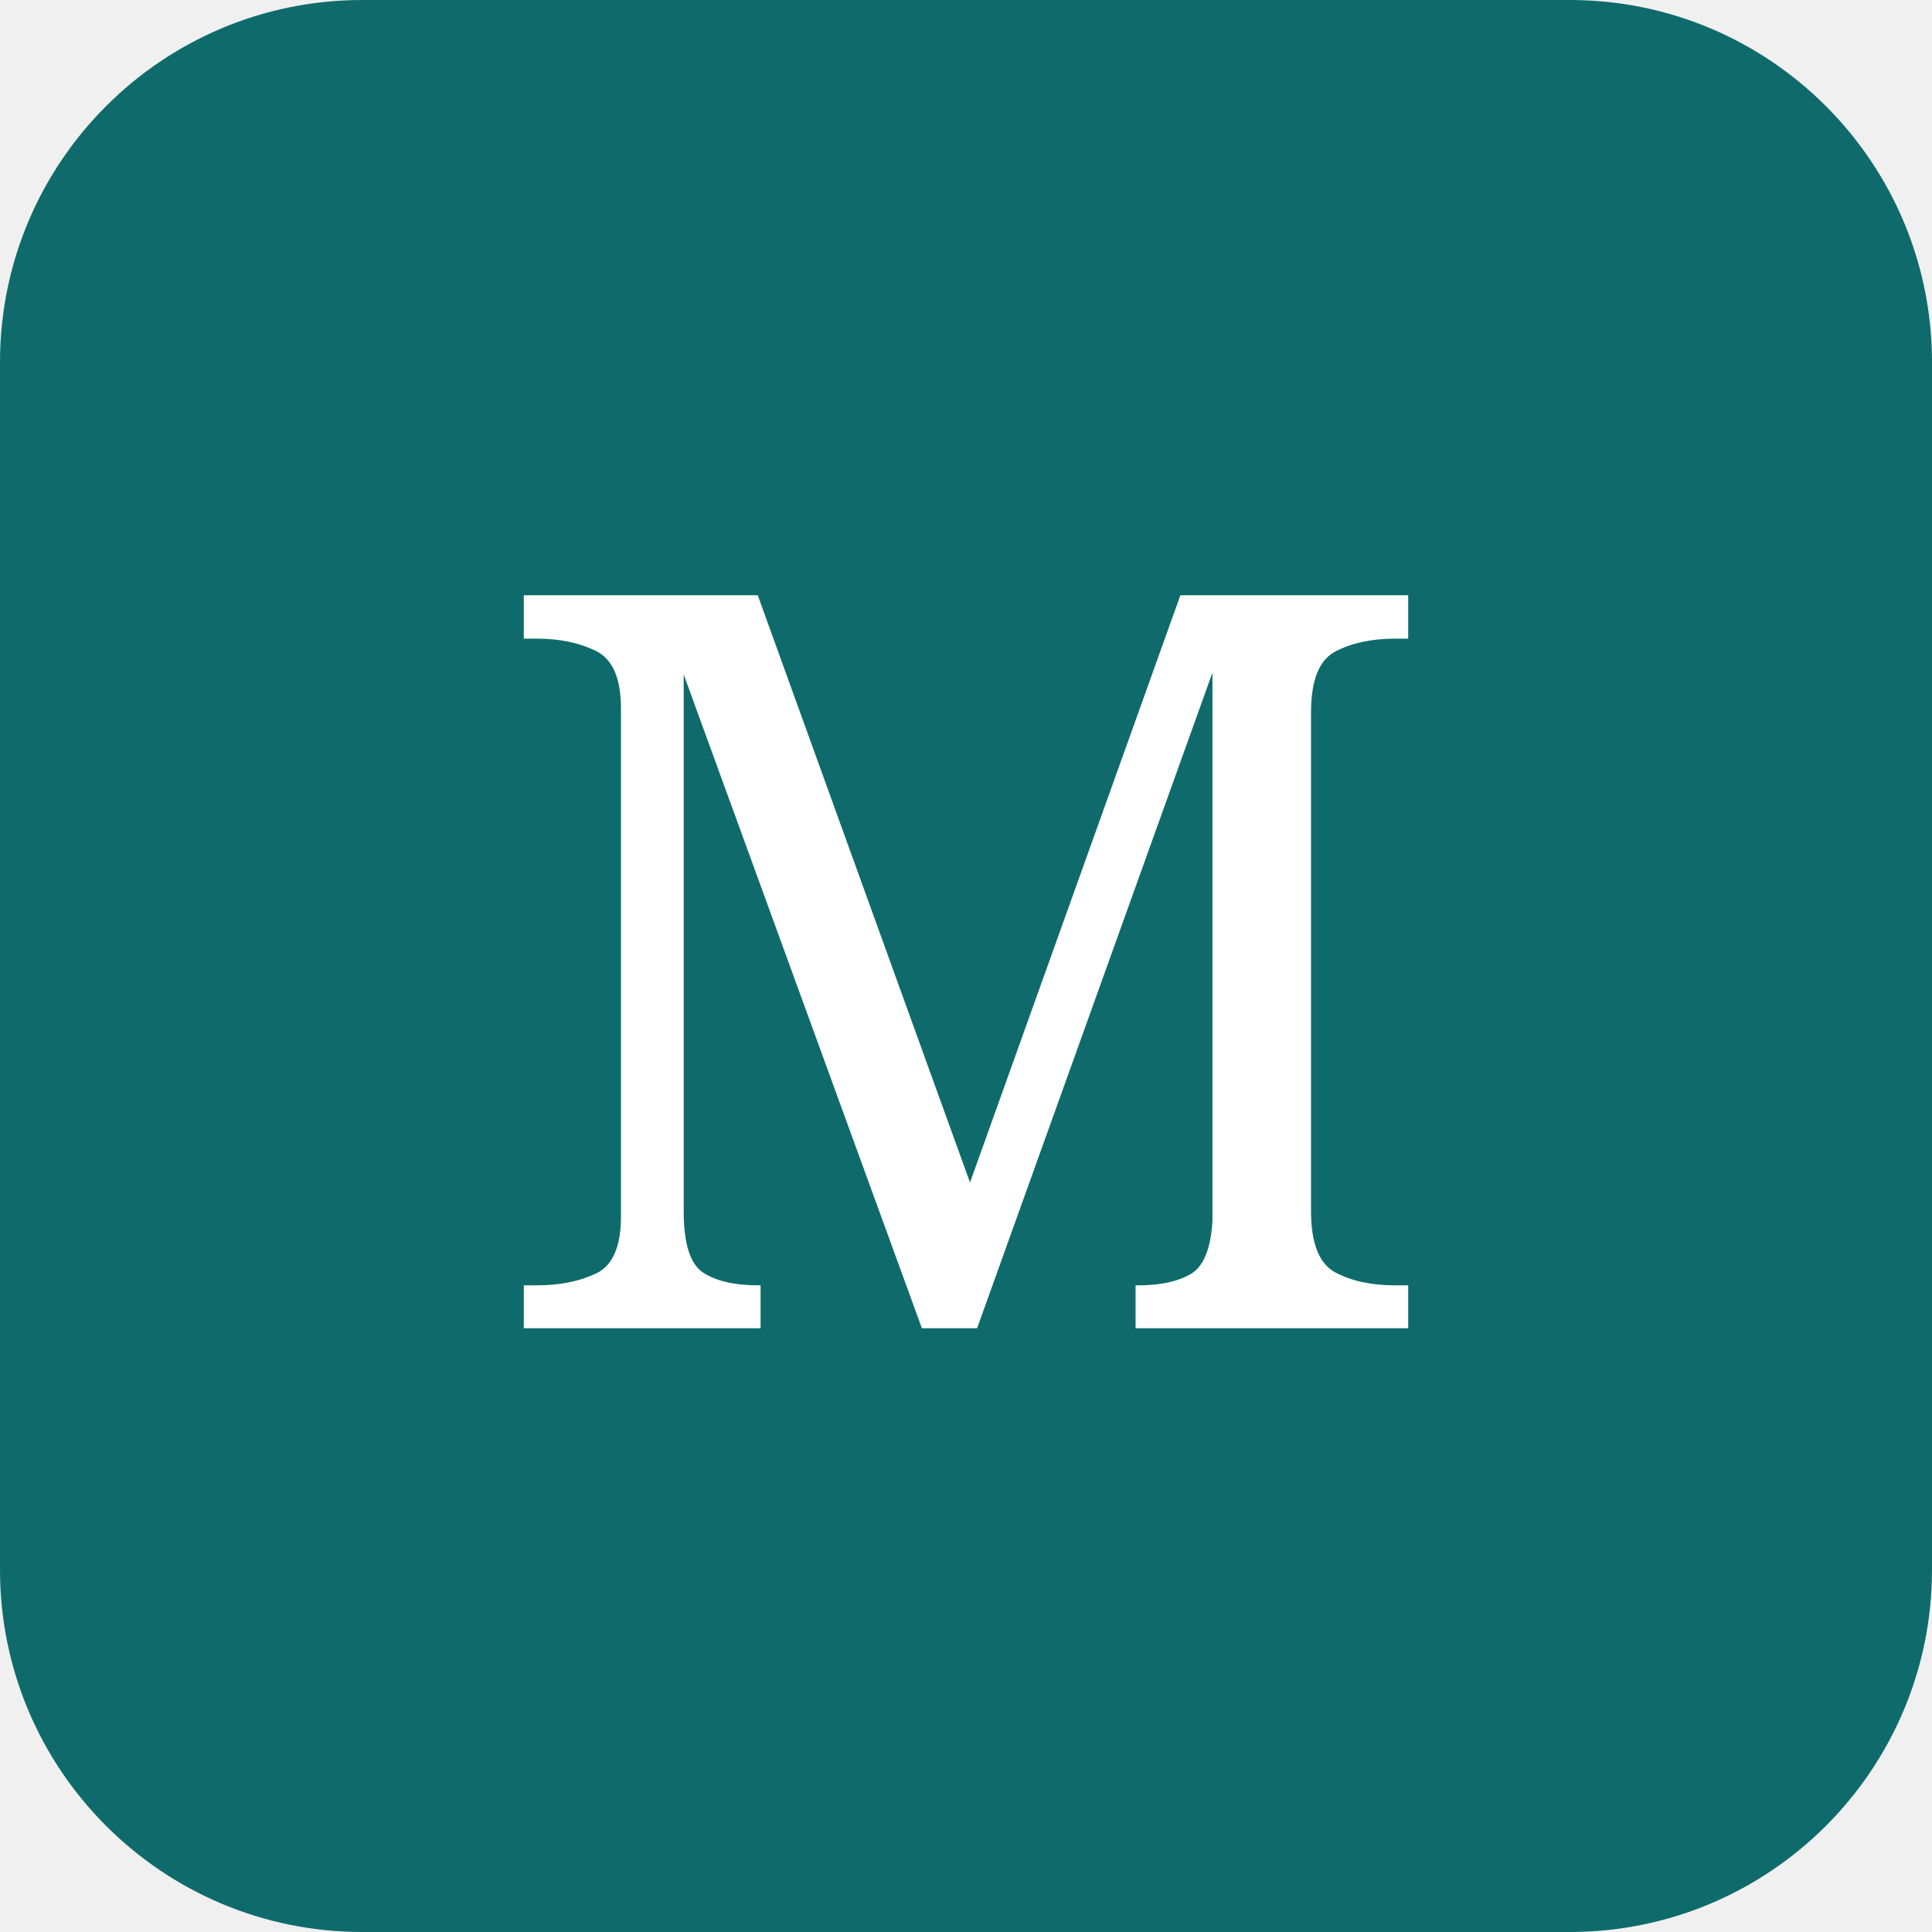
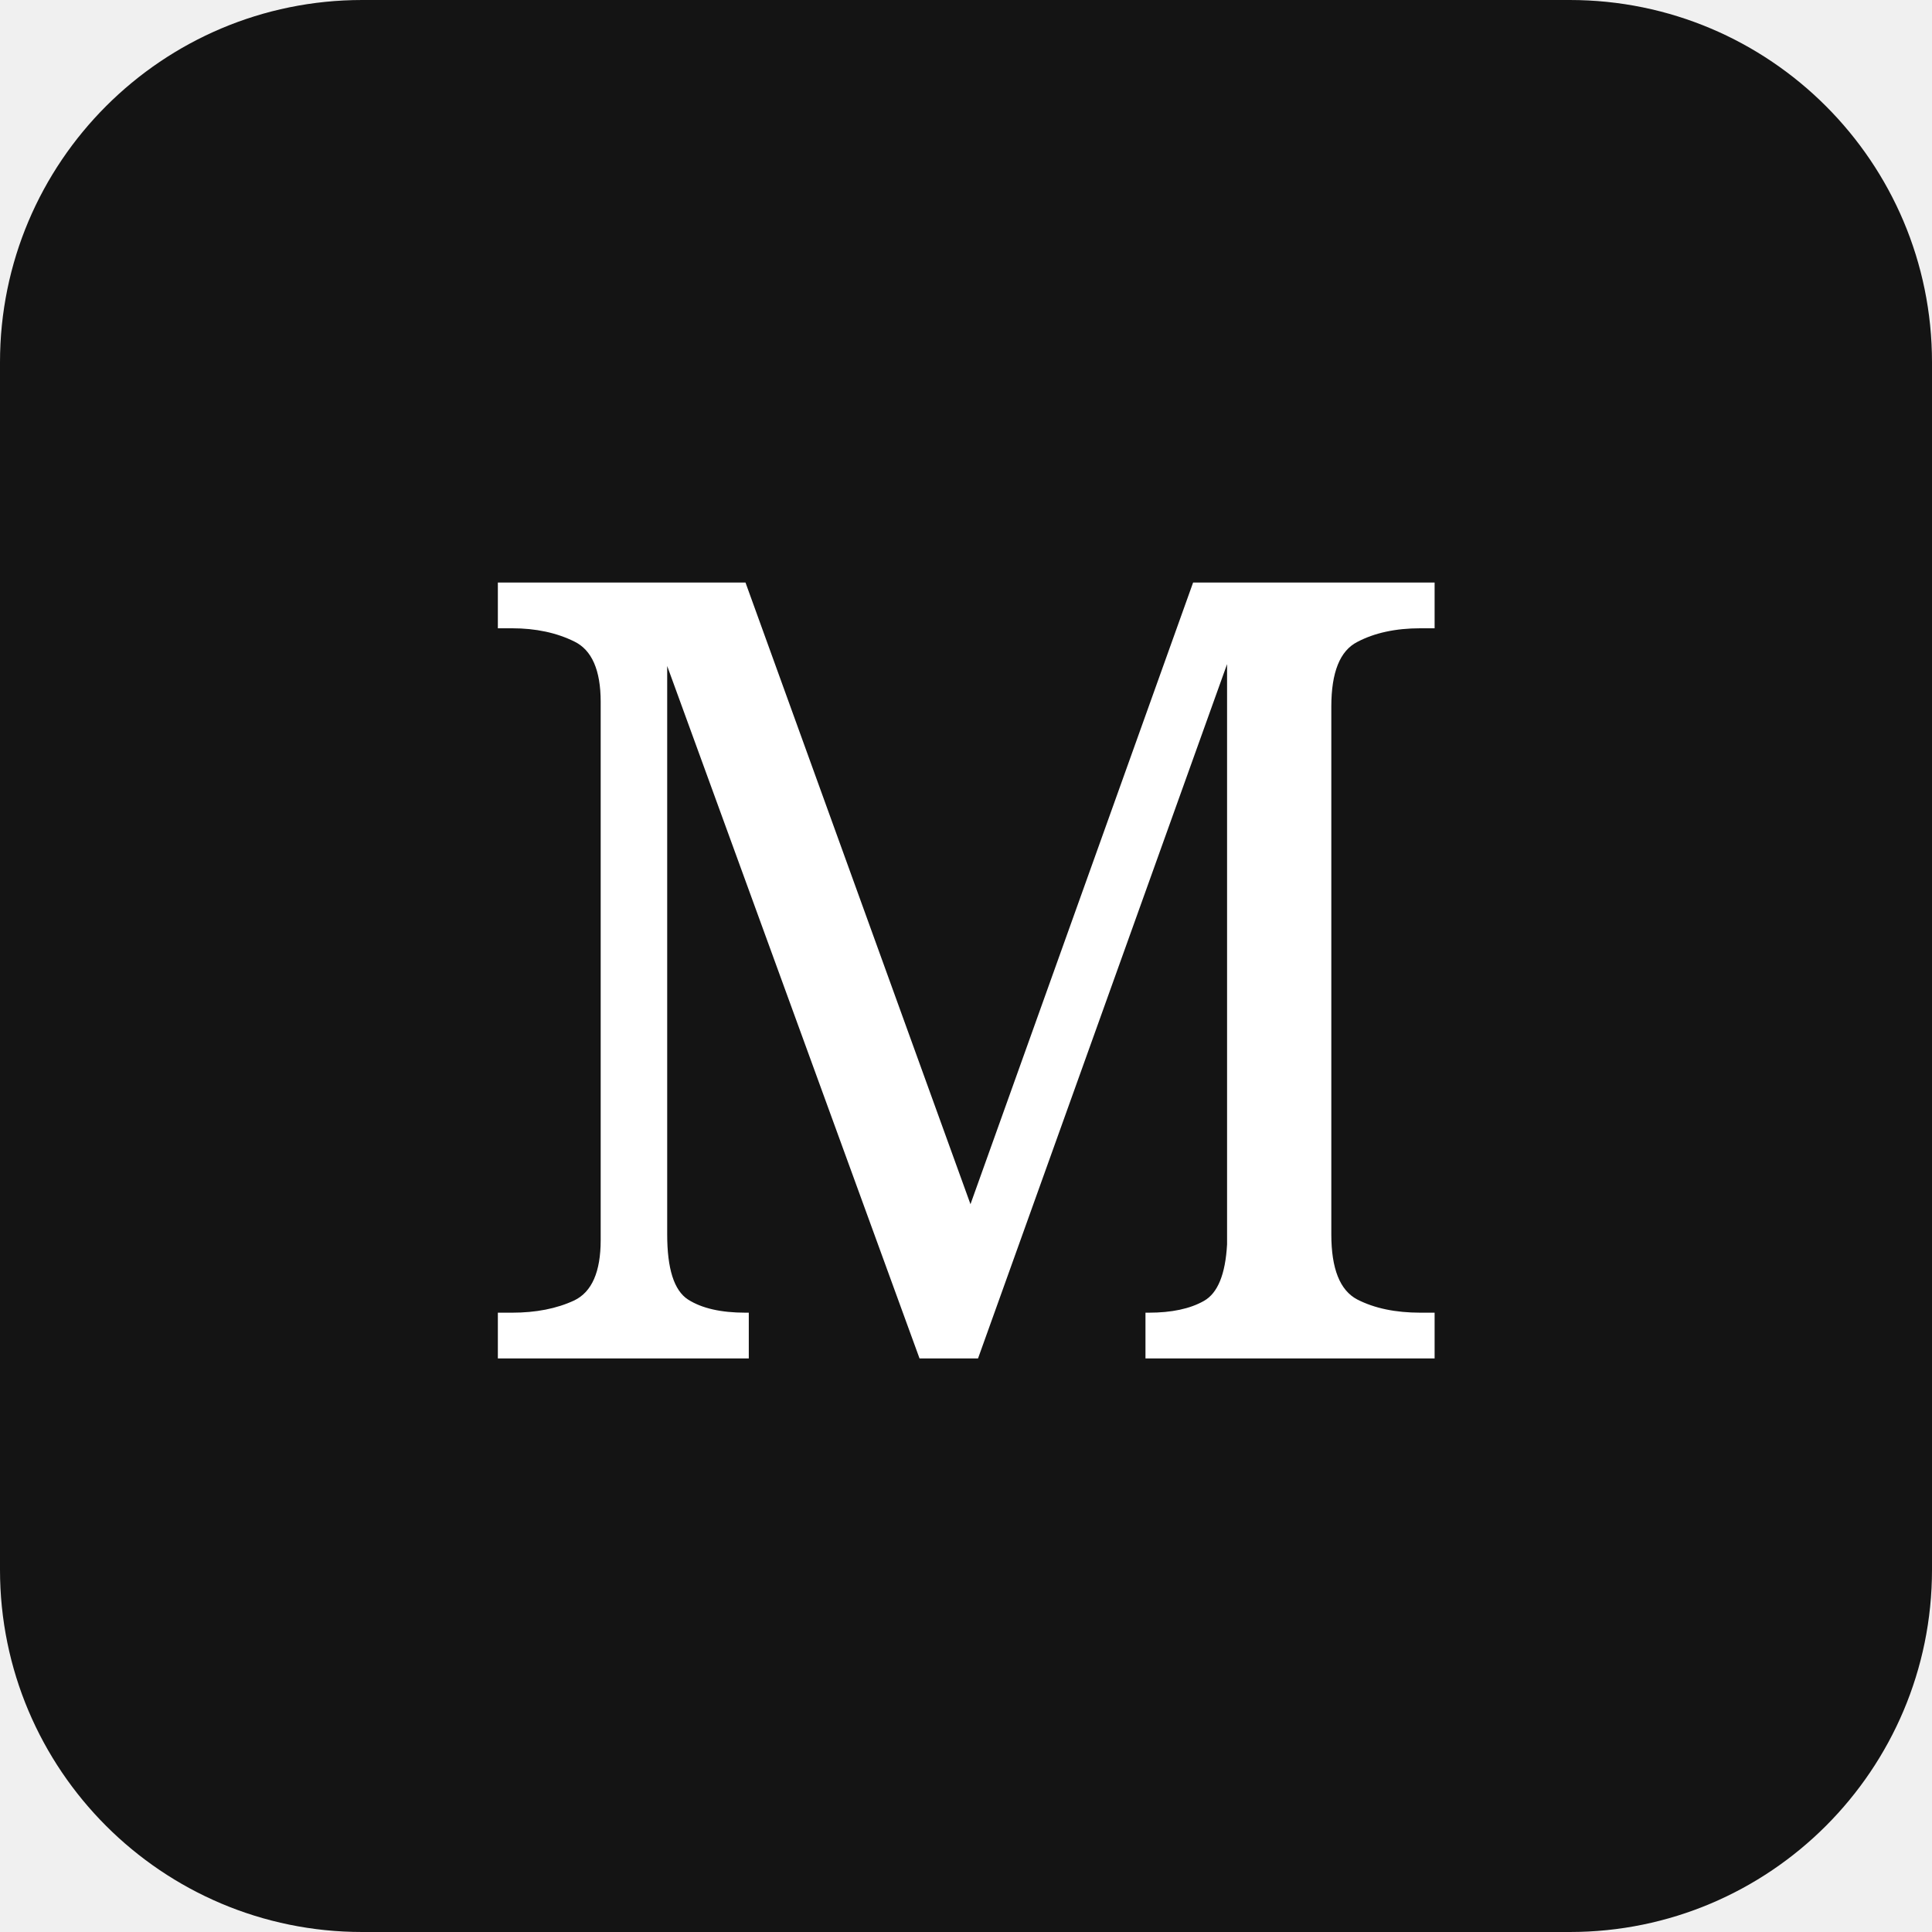
<svg xmlns="http://www.w3.org/2000/svg" viewBox="0 0 64 64">
-   <rect width="64" height="64" rx="12" fill="#0f6b6b" />
-   <text x="32" y="44" font-family="Georgia,serif" font-size="34" text-anchor="middle" fill="#fff">M</text>
+   <rect width="64" height="64" rx="12" fill="#141414" />
+   <text x="32" y="45" font-family="Didot,Georgia,serif" font-size="36" text-anchor="middle" fill="#fff">M</text>
</svg>
